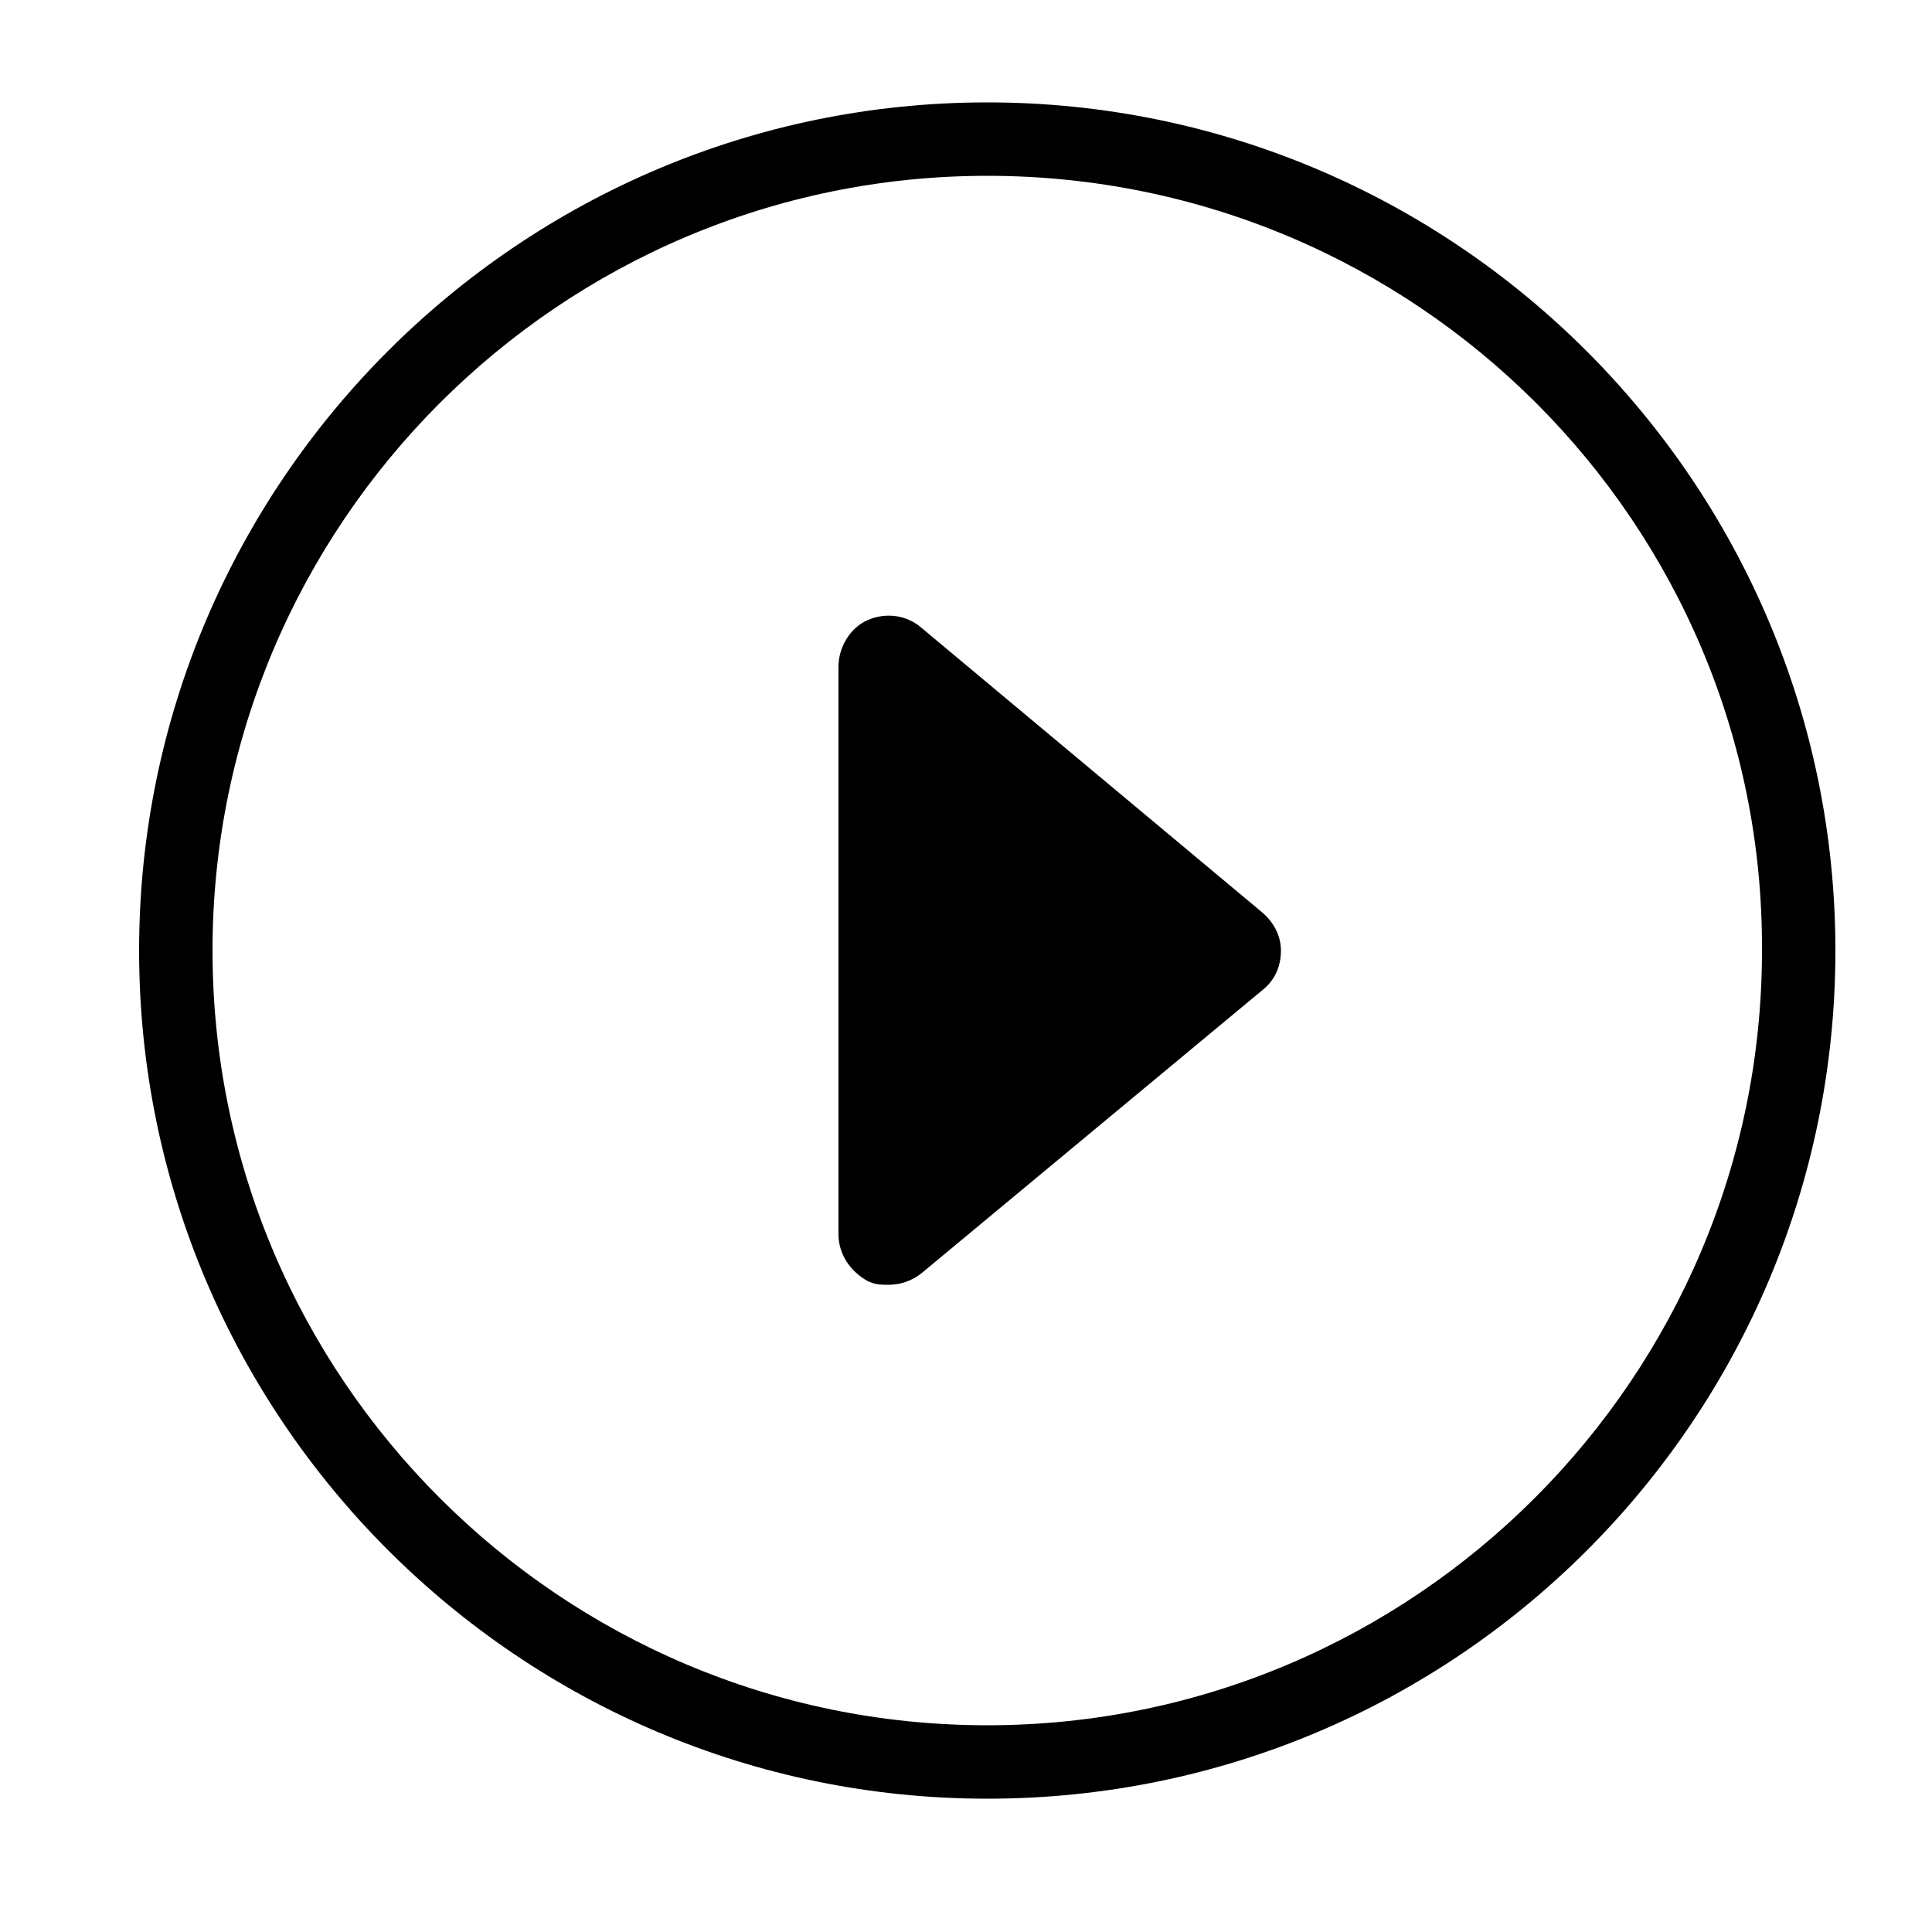
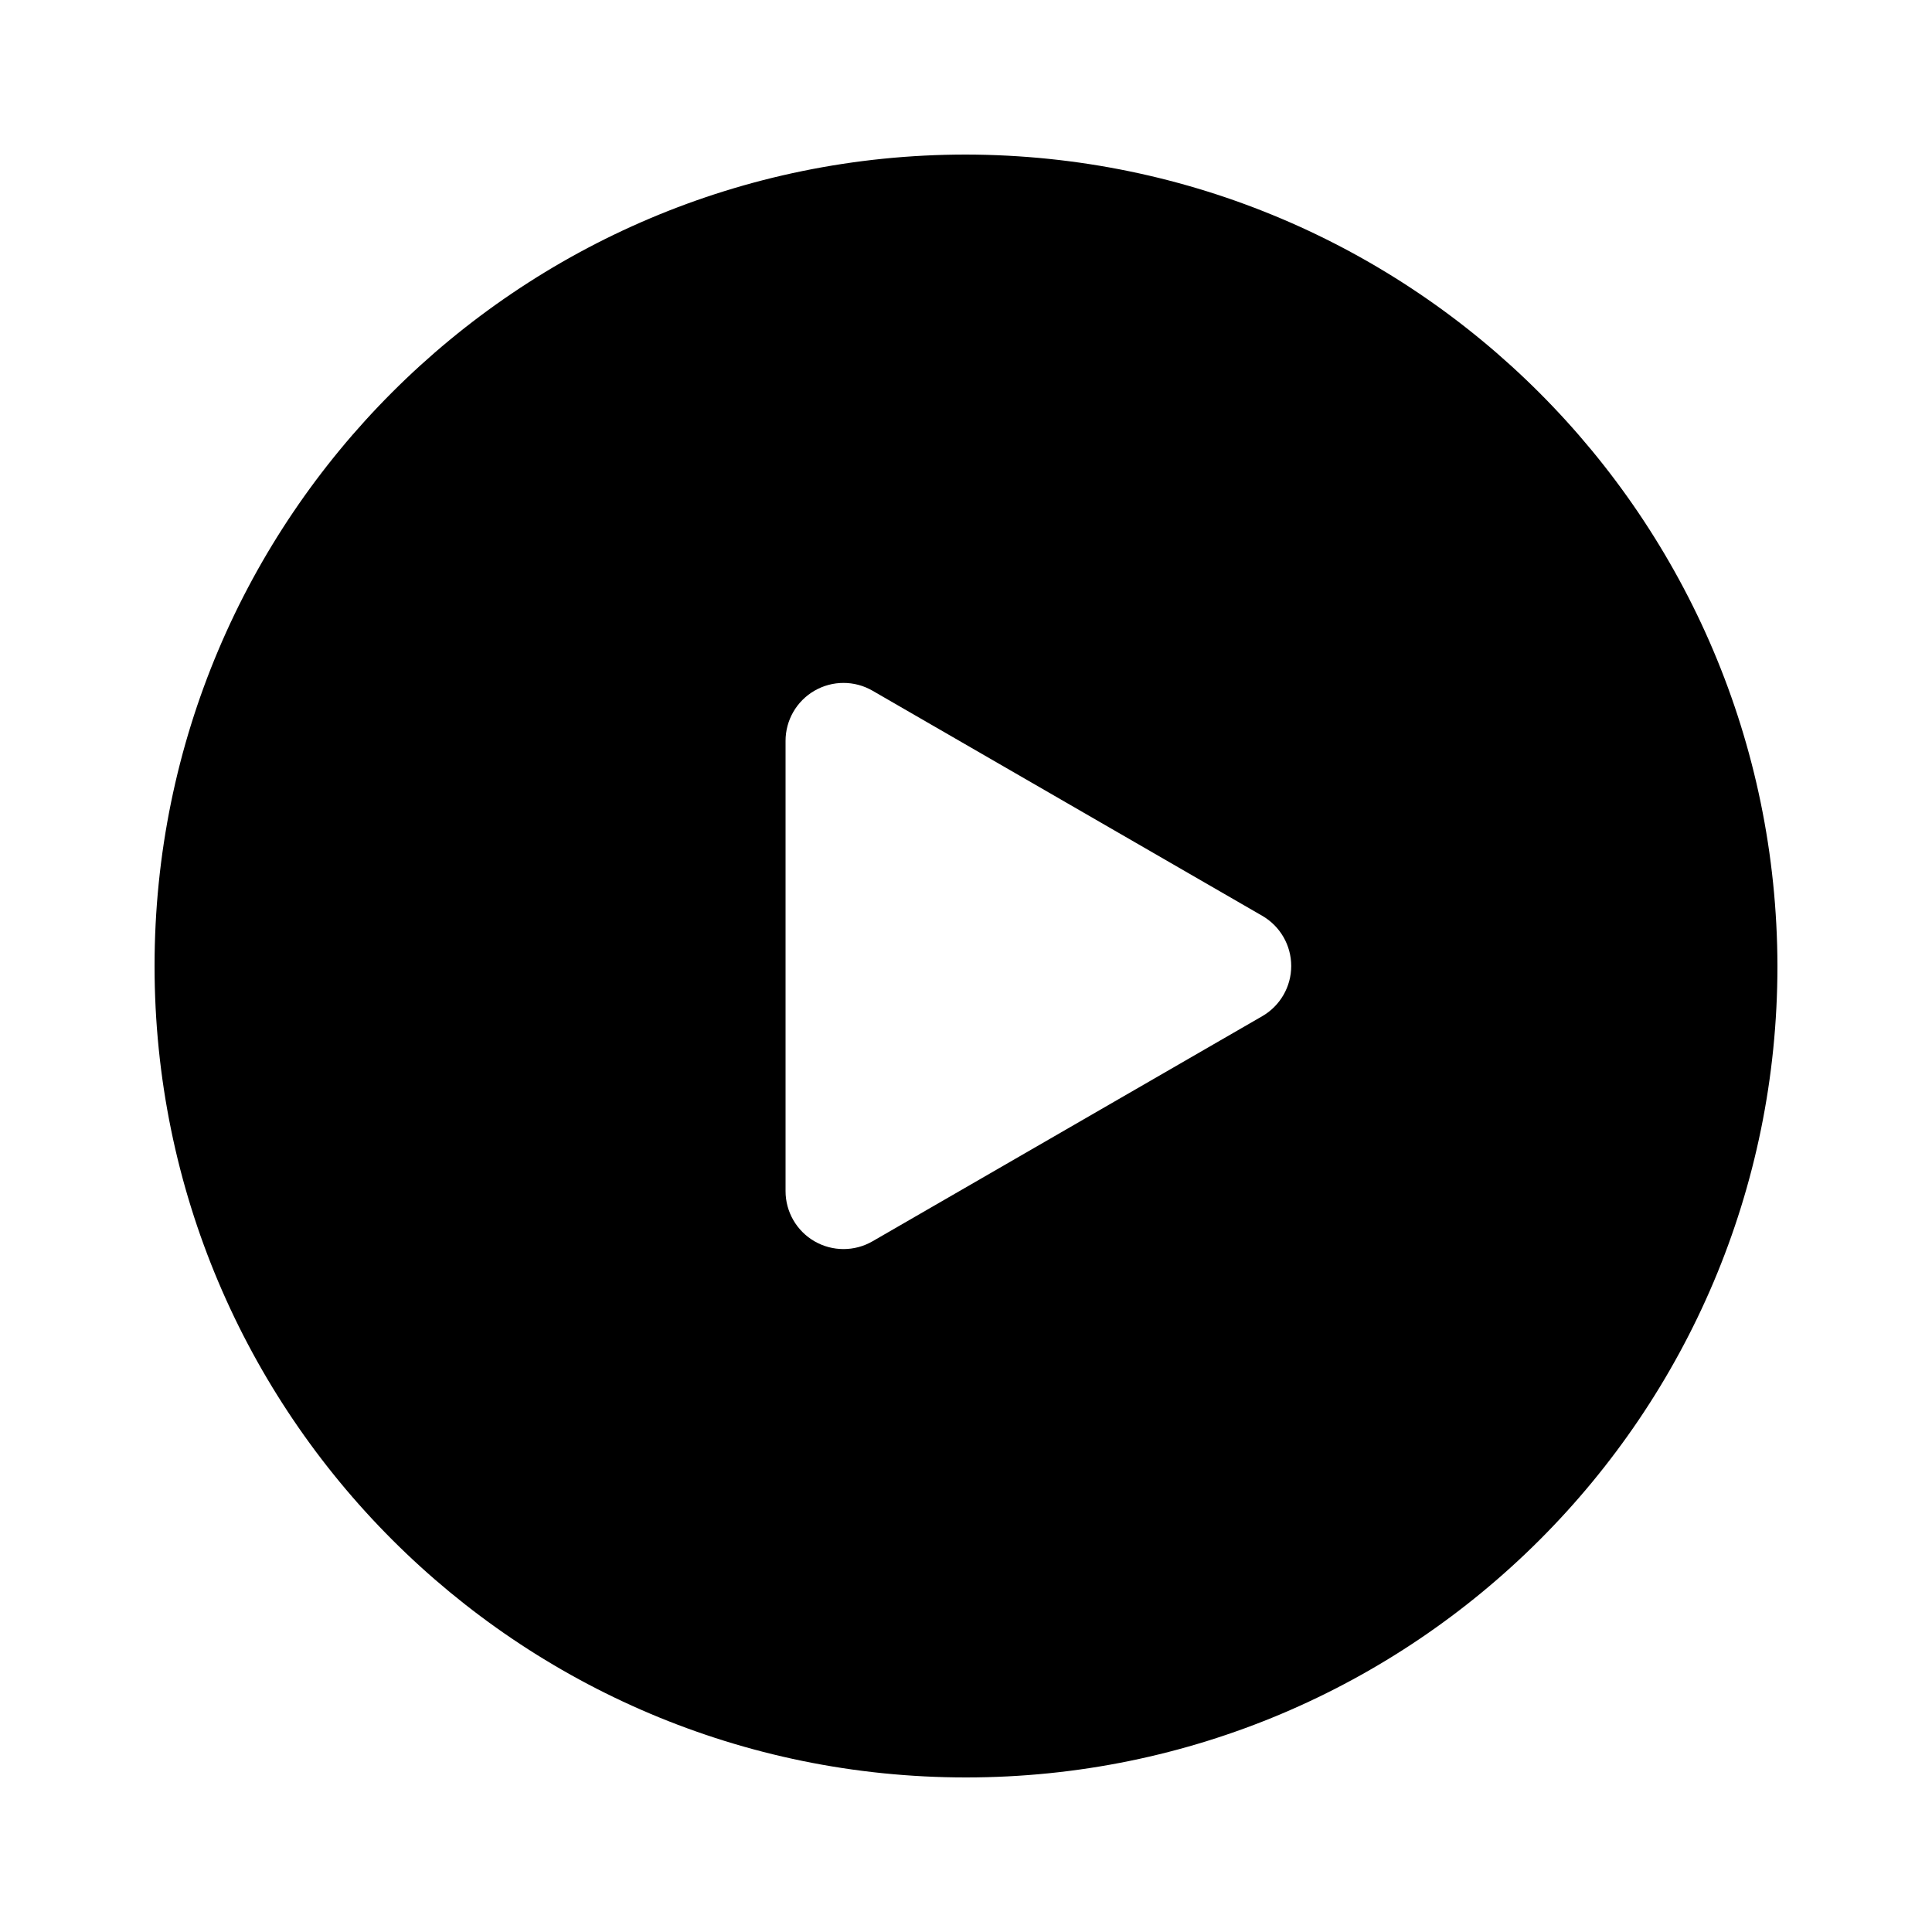
- <svg xmlns="http://www.w3.org/2000/svg" height="64px" width="64px" fill="#000000" version="1.1" x="0px" y="0px" viewBox="0 0 100 100" style="enable-background:new 0 0 100 100;" xml:space="preserve">
-   <g>
-     <path d="M51.1,93.1c-24.2,0-43.9-19.7-43.9-43.9S26.9,5.3,51.1,5.3c24.2,0,43.9,19.7,43.9,43.9S75.4,93.1,51.1,93.1z M51.1,9.1   C29,9.1,11,27.1,11,49.2c0,22.1,18,40.1,40.1,40.1c22.1,0,40.1-18,40.1-40.1C91.3,27.1,73.3,9.1,51.1,9.1z" />
-   </g>
-   <g>
-     <path d="M65.3,47.2L47.7,32.5c-0.8-0.7-1.9-0.8-2.8-0.4c-0.9,0.4-1.5,1.4-1.5,2.4v29.4c0,1,0.6,1.9,1.5,2.4   c0.4,0.2,0.7,0.2,1.1,0.2c0.6,0,1.2-0.2,1.7-0.6l17.7-14.7c0.6-0.5,0.9-1.2,0.9-2S65.9,47.7,65.3,47.2z" />
-   </g>
+ <svg xmlns="http://www.w3.org/2000/svg" height="64px" width="64px" fill="#000000" data-name="Layer 1" viewBox="0 0 100 100" x="0px" y="0px">
+   <path d="M50,8A42,42,0,1,0,92,50,42.08,42.08,0,0,0,50,8ZM65.33,52.6,45.16,64.25a3,3,0,0,1-4.5-2.6V38.35a3,3,0,0,1,4.5-2.6L65.33,47.4A3,3,0,0,1,65.33,52.6Z" />
</svg>
